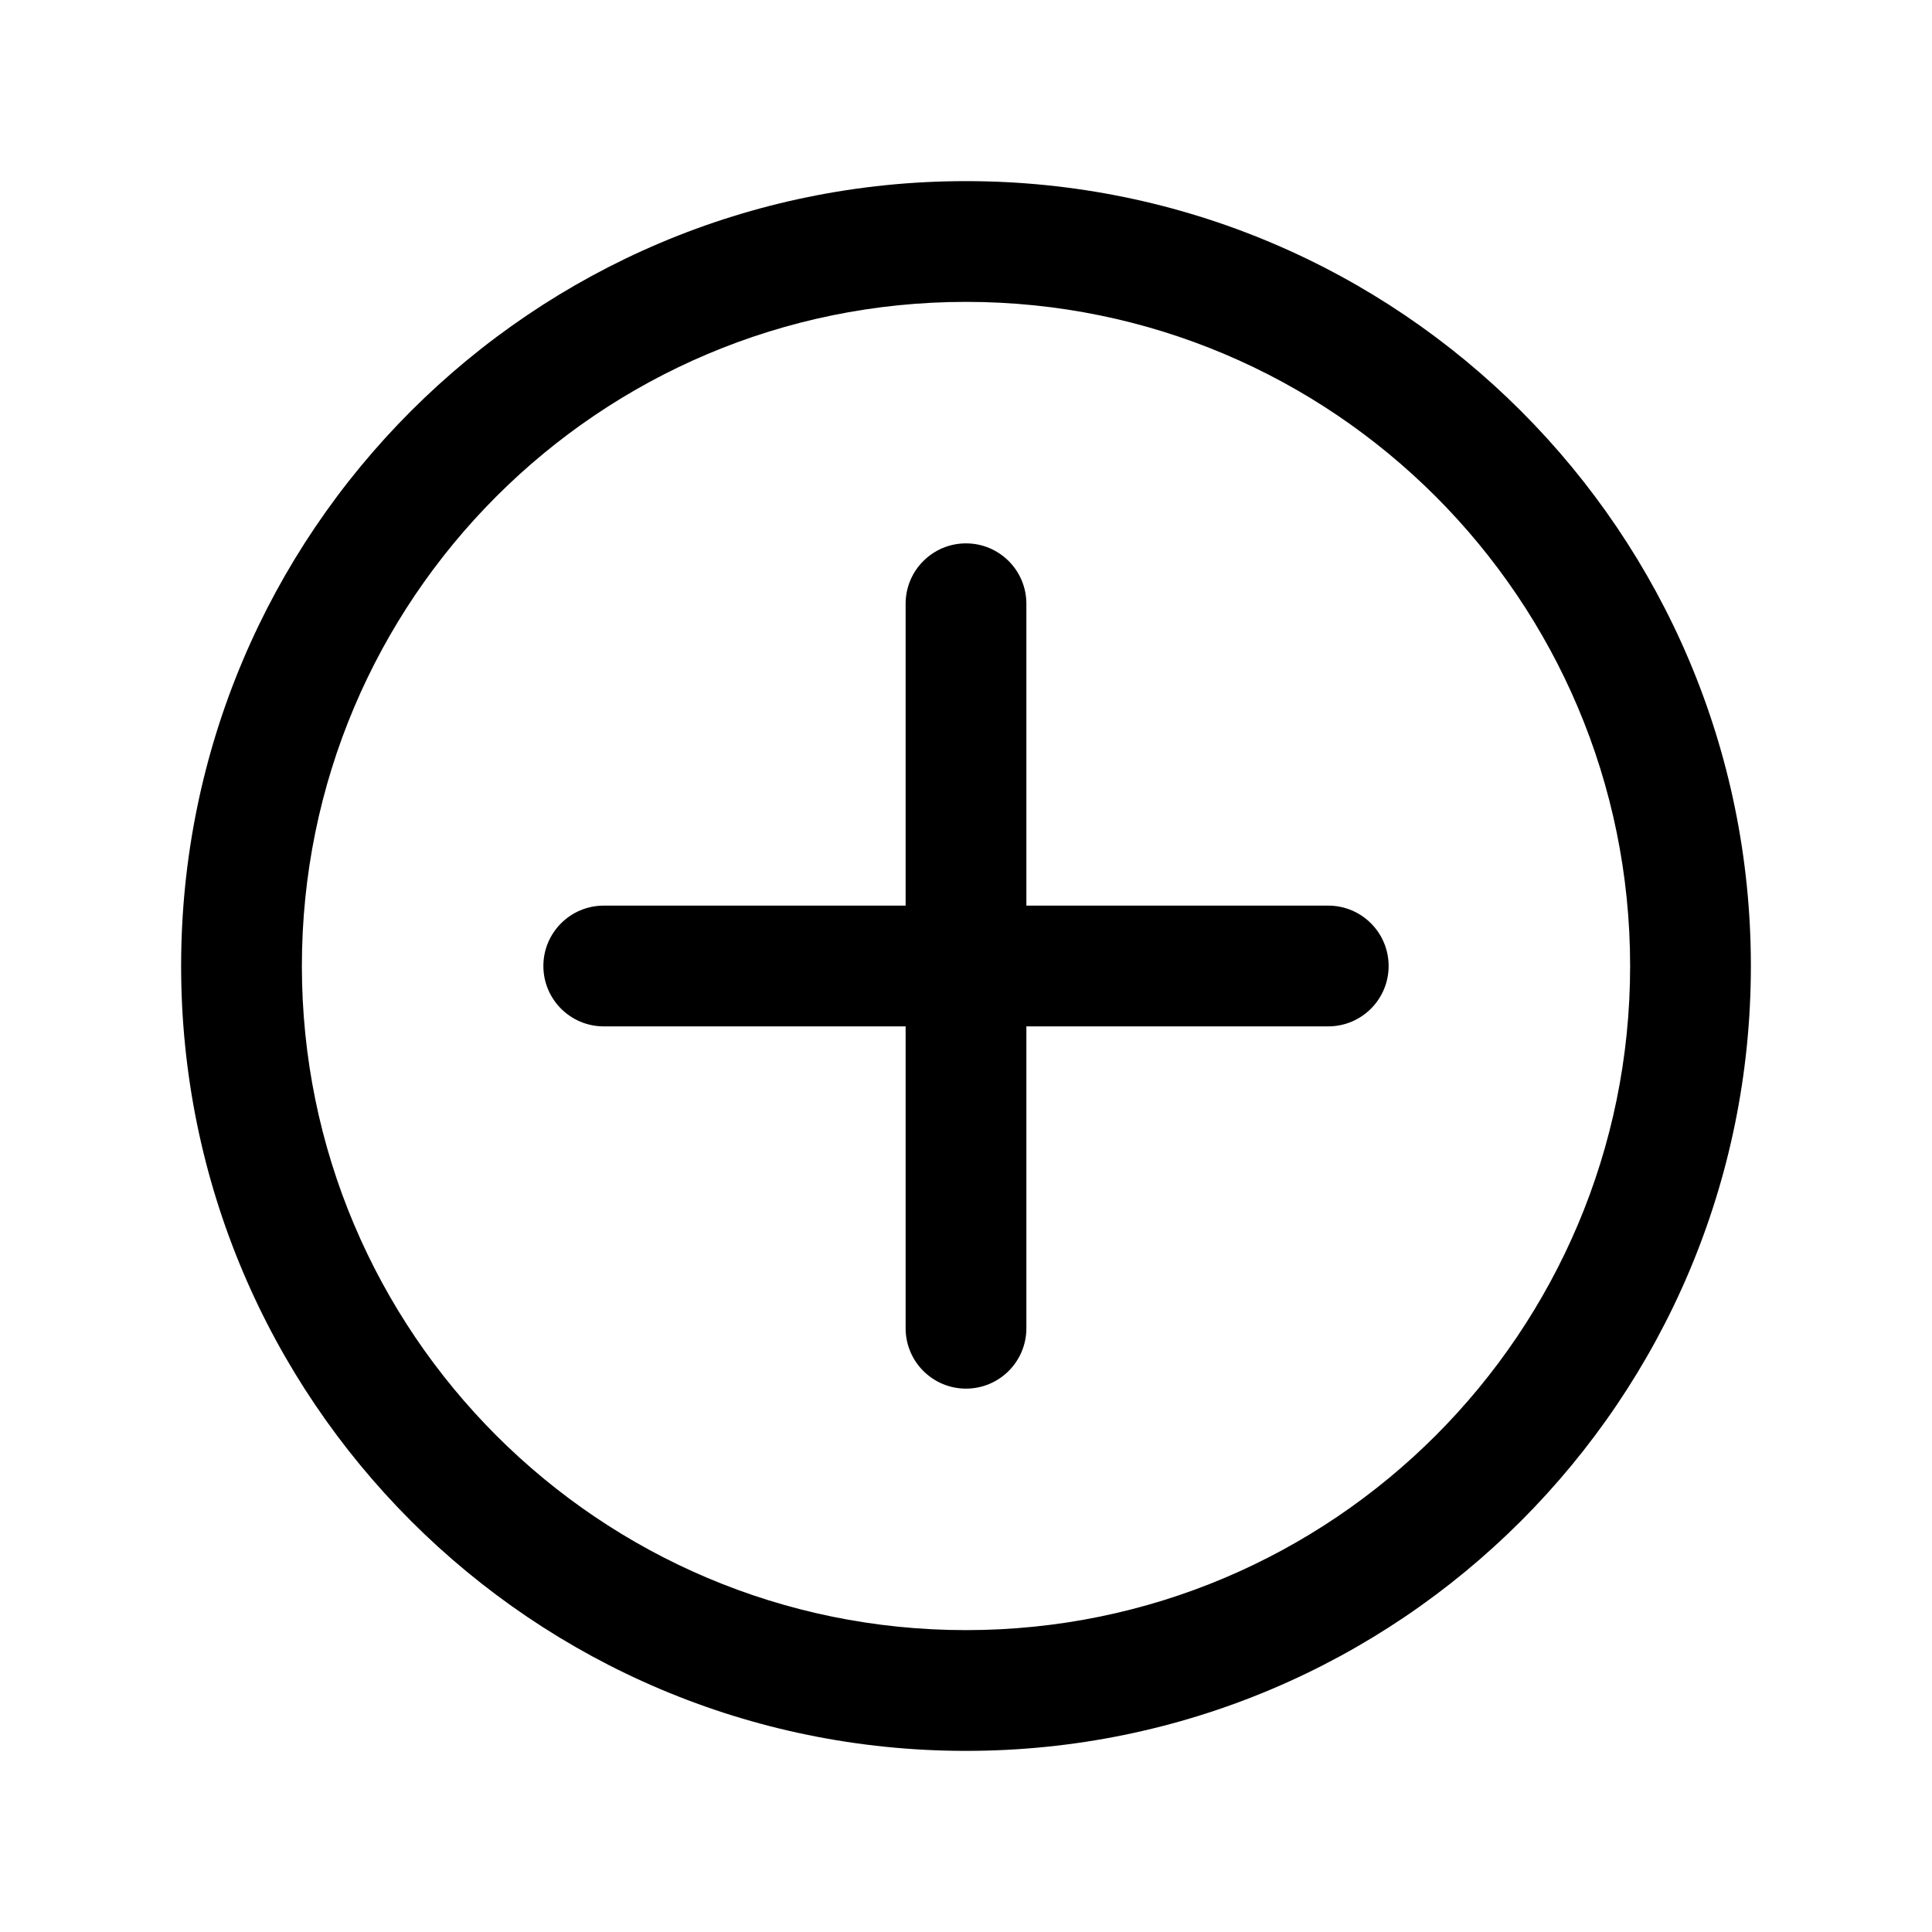
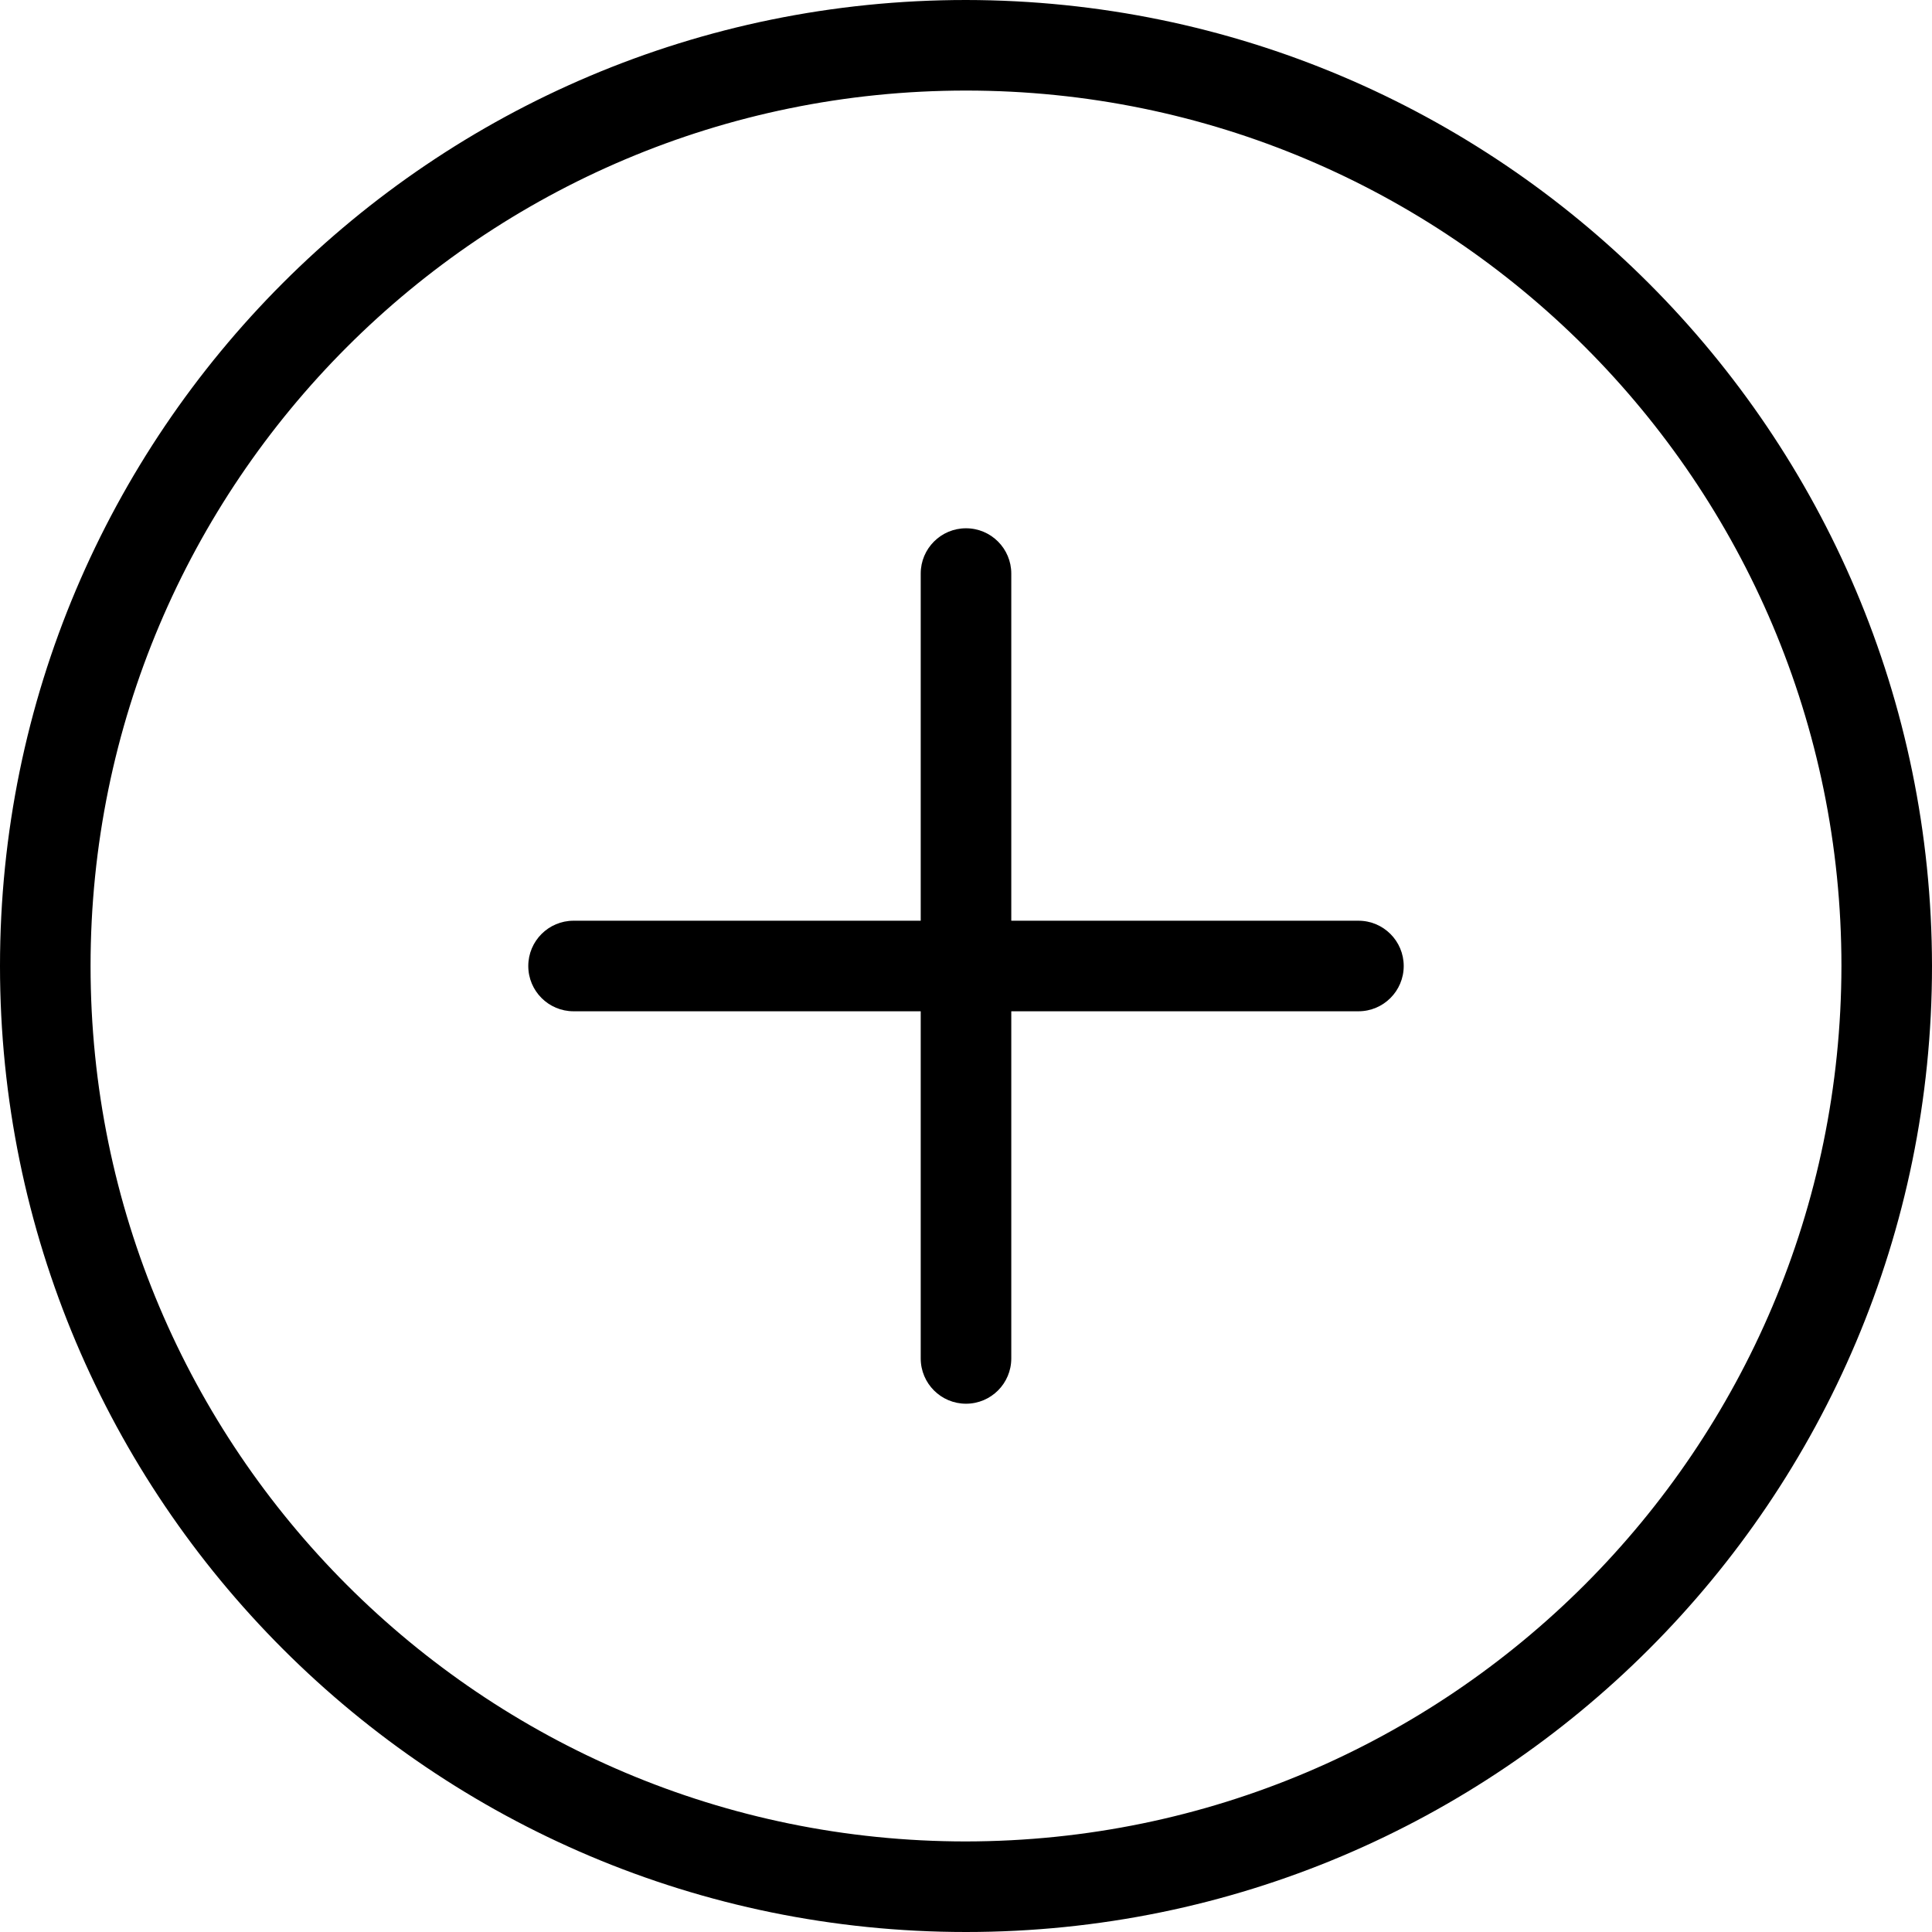
- <svg xmlns="http://www.w3.org/2000/svg" viewBox="0 0 32 32">
-   <defs>
-     <style>.cls-1{fill:none;}</style>
-   </defs>
-   <g data-name="Layer 2" id="Layer_2">
-     <path d="M16,29A13,13,0,1,1,29,16,13,13,0,0,1,16,29ZM16,5A11,11,0,1,0,27,16,11,11,0,0,0,16,5Z" />
-     <path d="M16,23a1,1,0,0,1-1-1V10a1,1,0,0,1,2,0V22A1,1,0,0,1,16,23Z" />
-     <path d="M22,17H10a1,1,0,0,1,0-2H22a1,1,0,0,1,0,2Z" />
-   </g>
-   <g id="frame">
-     <rect class="cls-1" height="32" width="32" />
-   </g>
+ <svg xmlns="http://www.w3.org/2000/svg" data-name="Livello 1" id="Livello_1" viewBox="0 0 128 128">
+   <path d="M64,0a64,64,0,1,0,64,64A64.07,64.07,0,0,0,64,0Zm0,122a58,58,0,1,1,58-58A58.07,58.07,0,0,1,64,122Z" />
+   <path d="M90,61H67V38a3,3,0,0,0-6,0V61H38a3,3,0,0,0,0,6H61V90a3,3,0,0,0,6,0V67H90a3,3,0,0,0,0-6Z" />
</svg>
